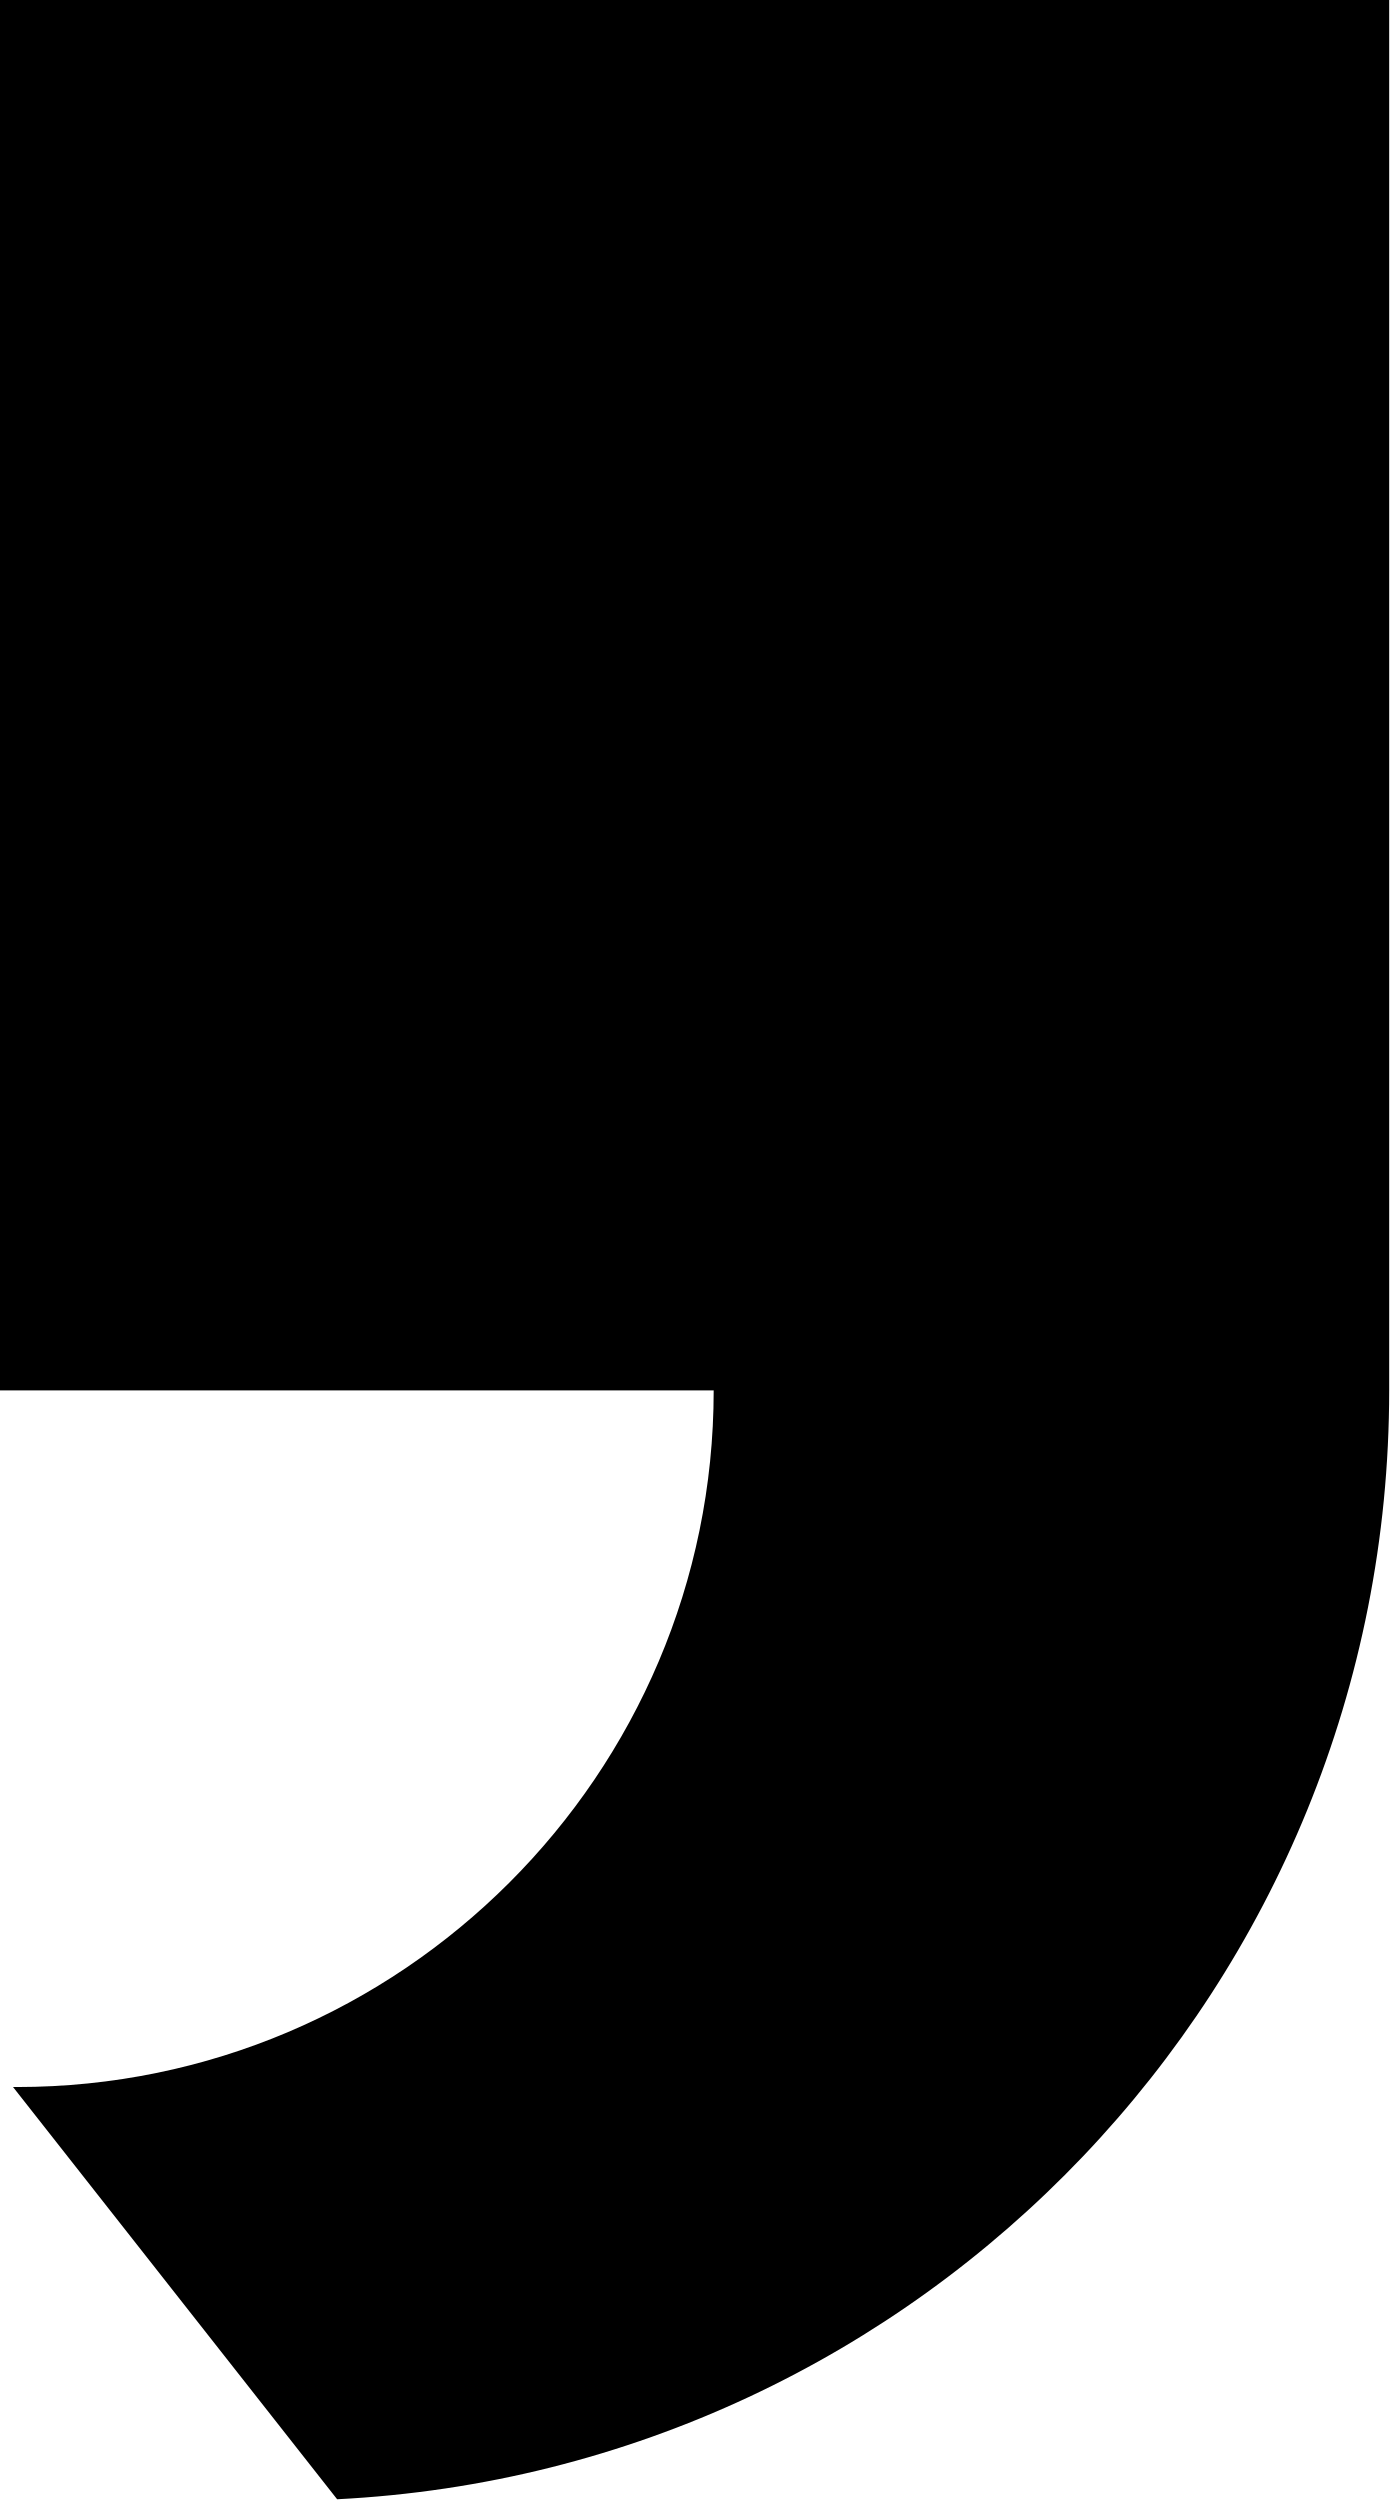
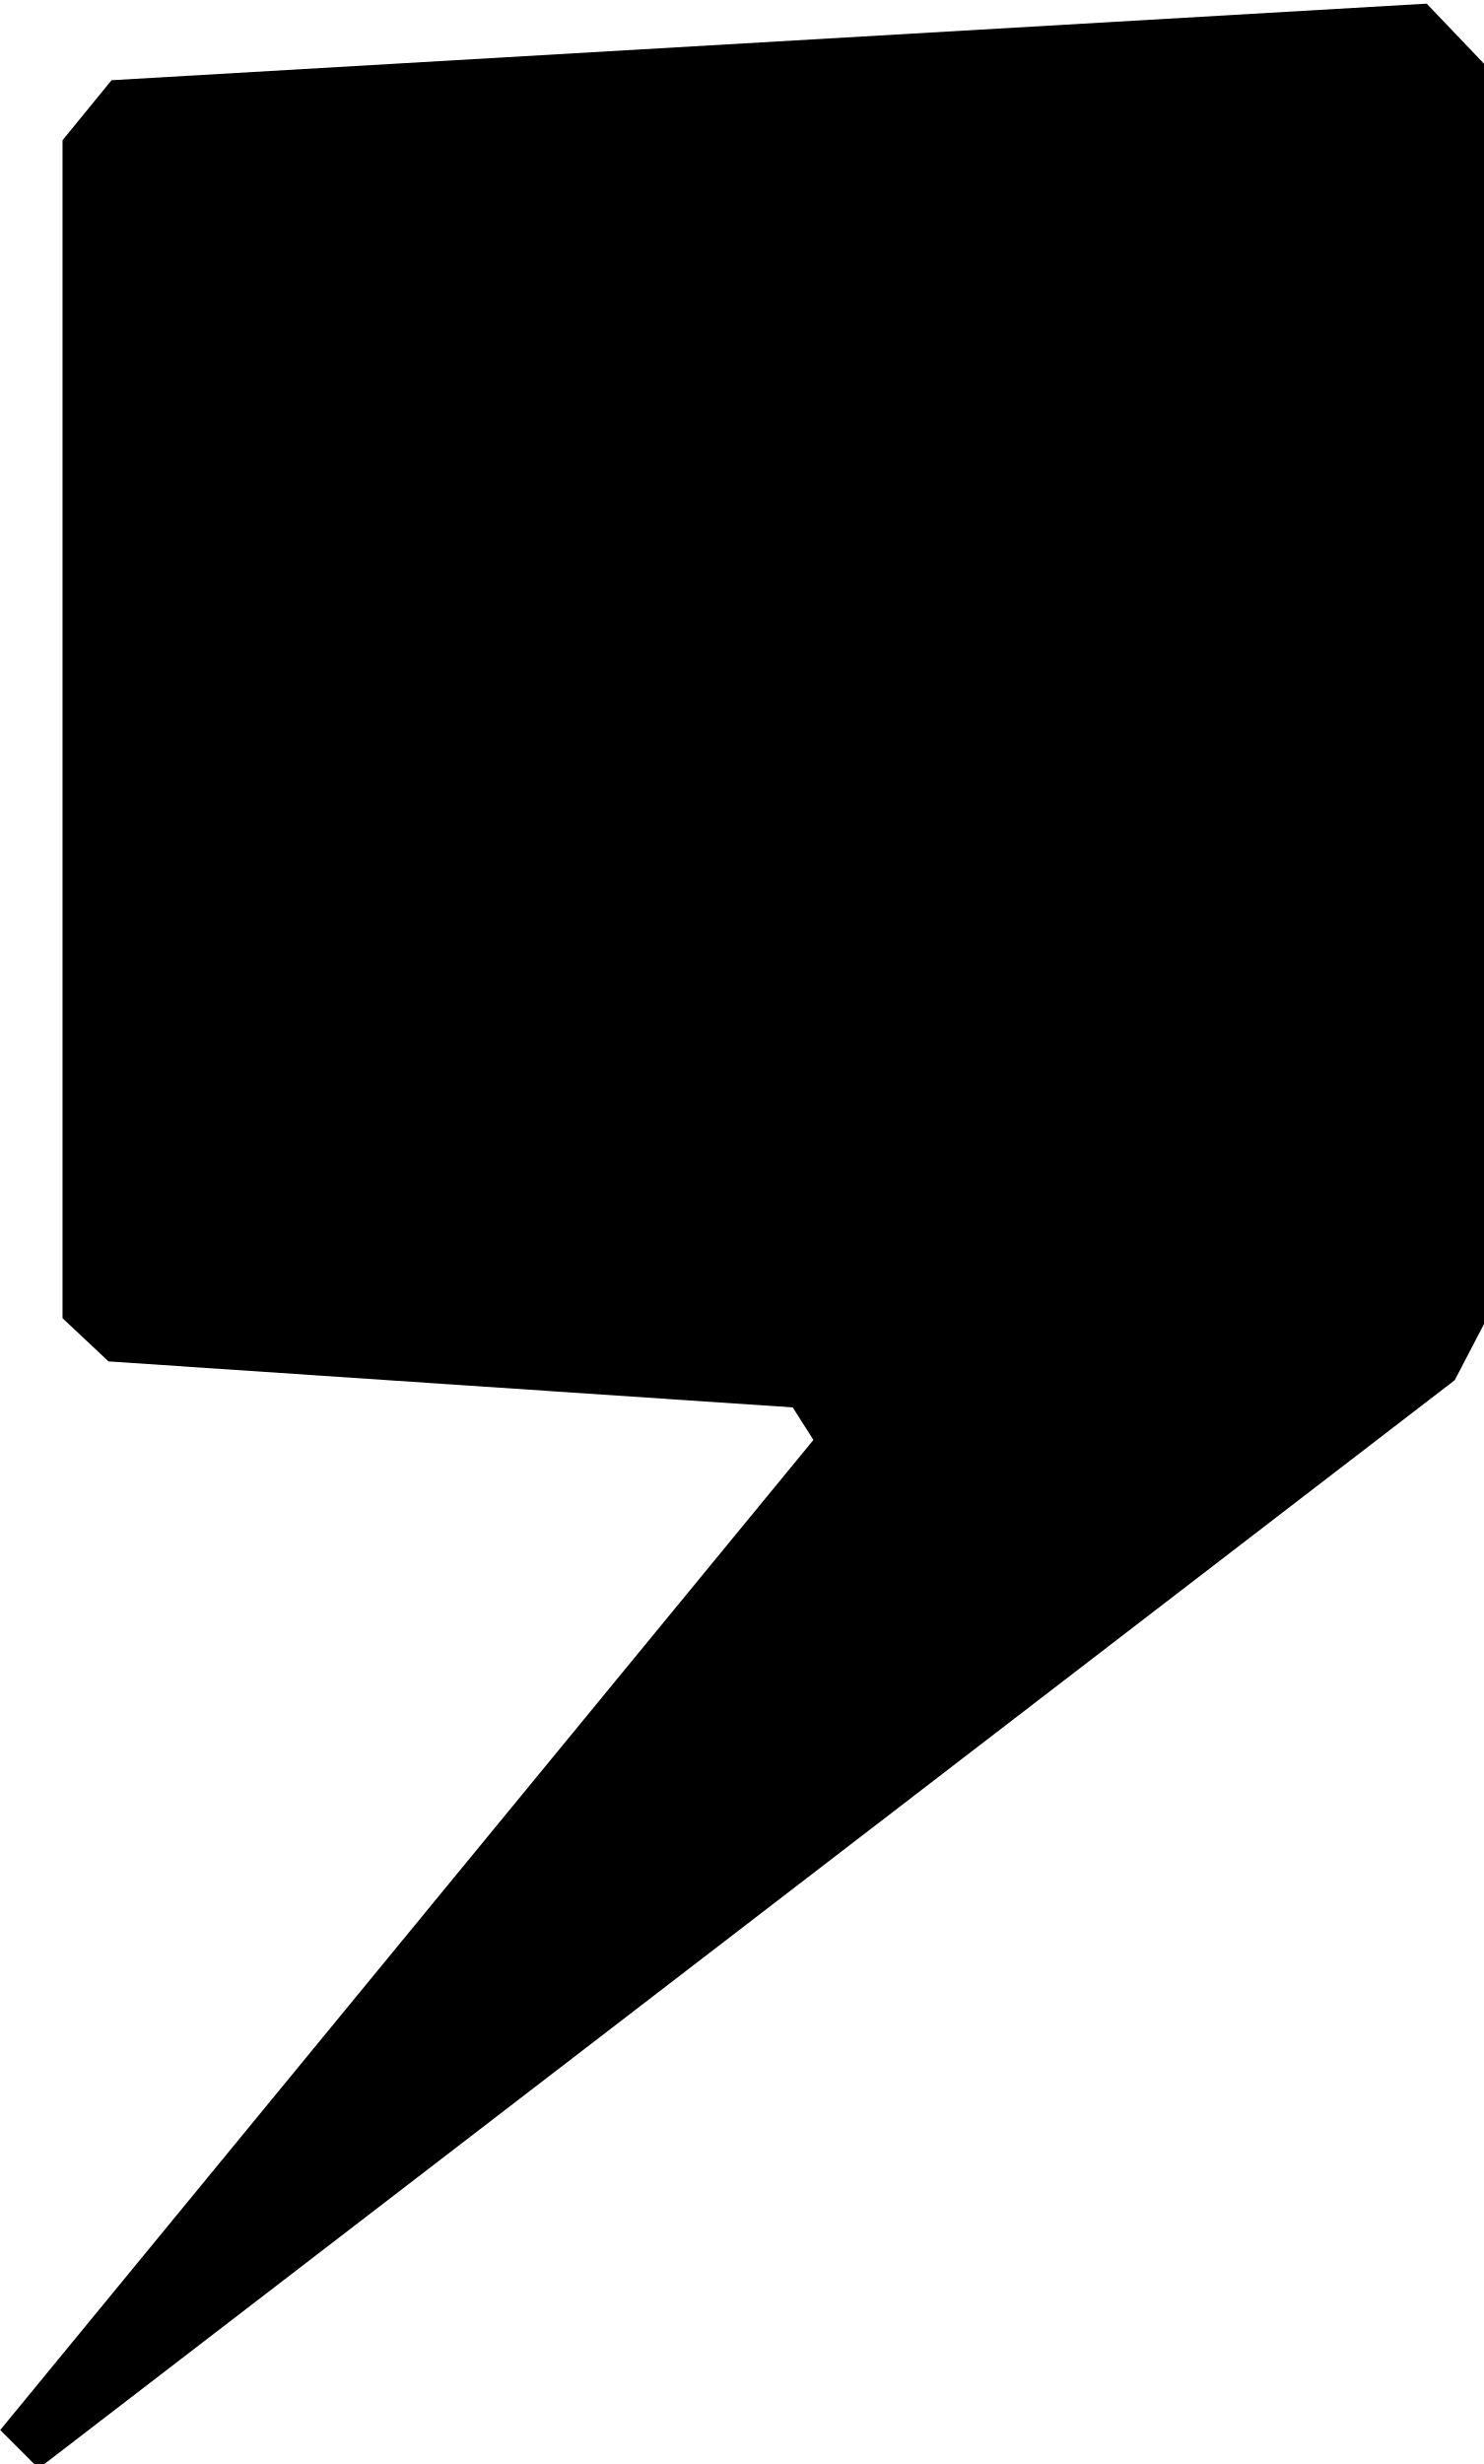
- <svg viewBox="0 0 48.948 87.924" fill="currentColor">
+ <svg xmlns="http://www.w3.org/2000/svg" fill="currentColor" version="1.1" viewBox="0 0 52.917 87.852">
  <g transform="translate(0 -209)">
-     <path d="m3.08e-7 209v48.9h25.1c0 13.5-11 24.5-24.5 24.5-.048 0-.095-.001-.143-.002l11.4 14.5c20.6-1.04 37-18.1 37-39v-48.9z" />
+     <path d="m2.23 214v42l1.64 1.54 24.4 1.64.738 1.16-29 35.3 1.37 1.37 50.5-38.8 1.09-2.09v-44.8l-2.09-2.19-46.9 2.73z" />
  </g>
</svg>
